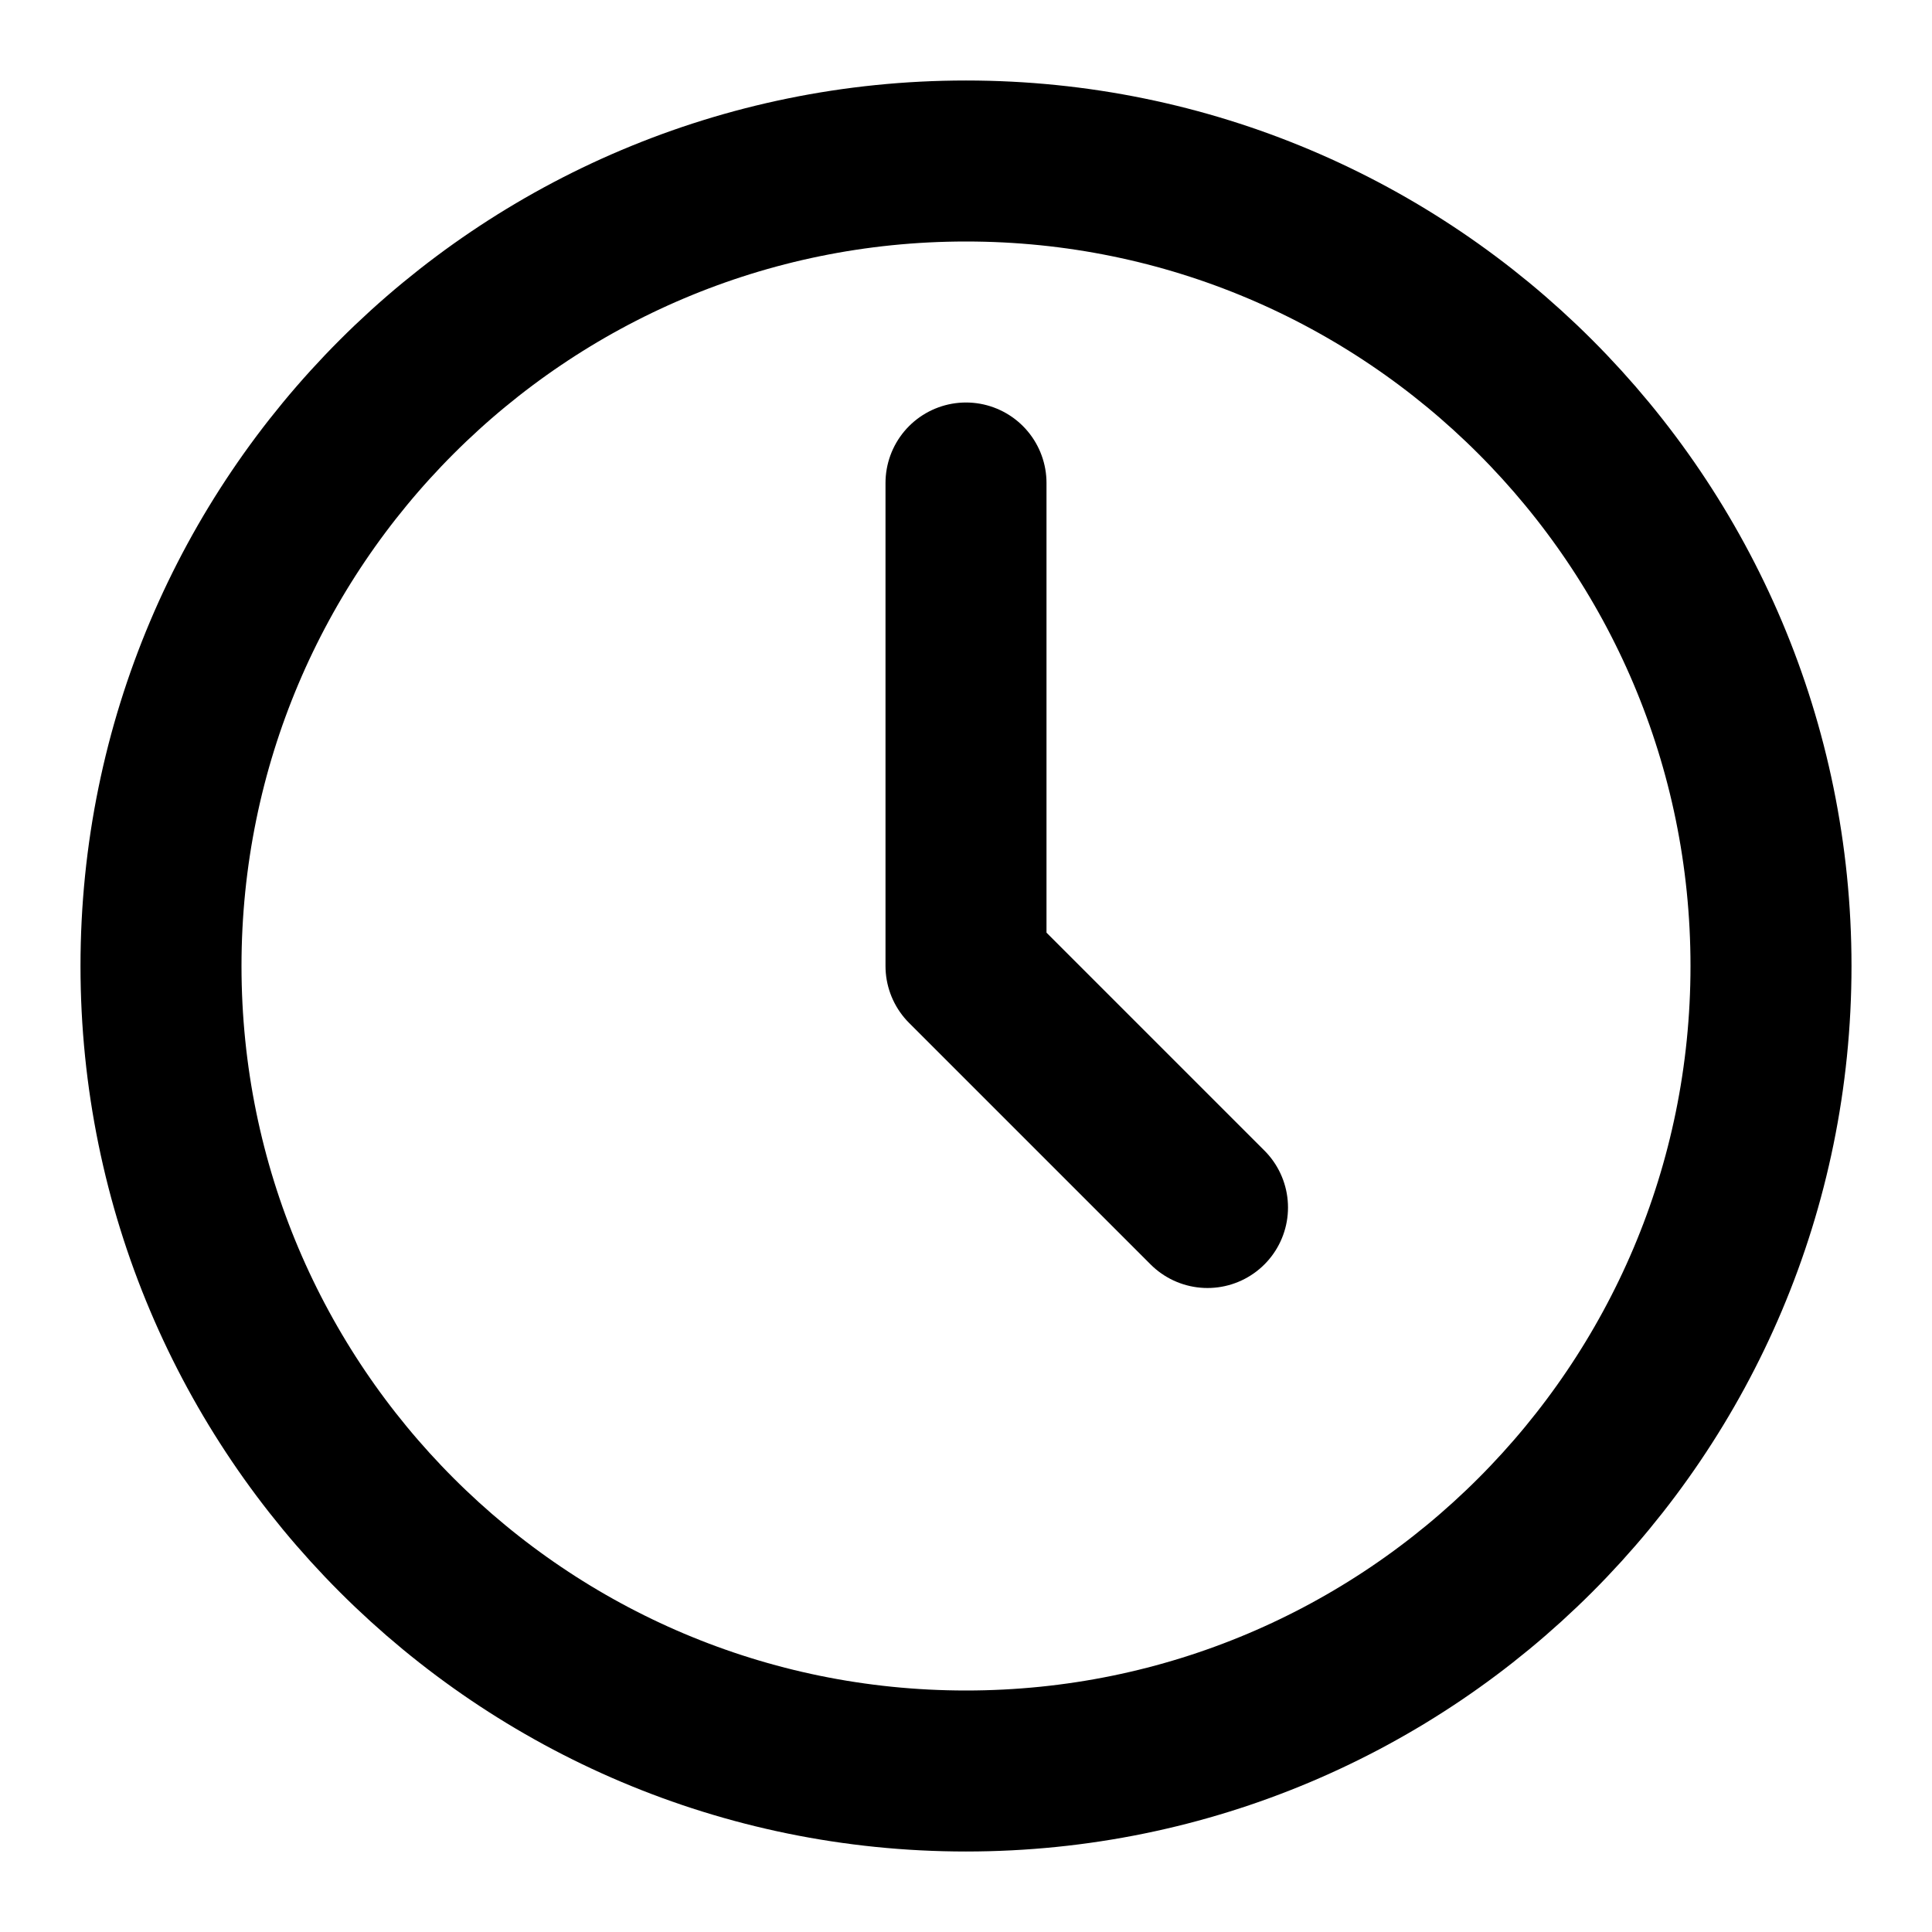
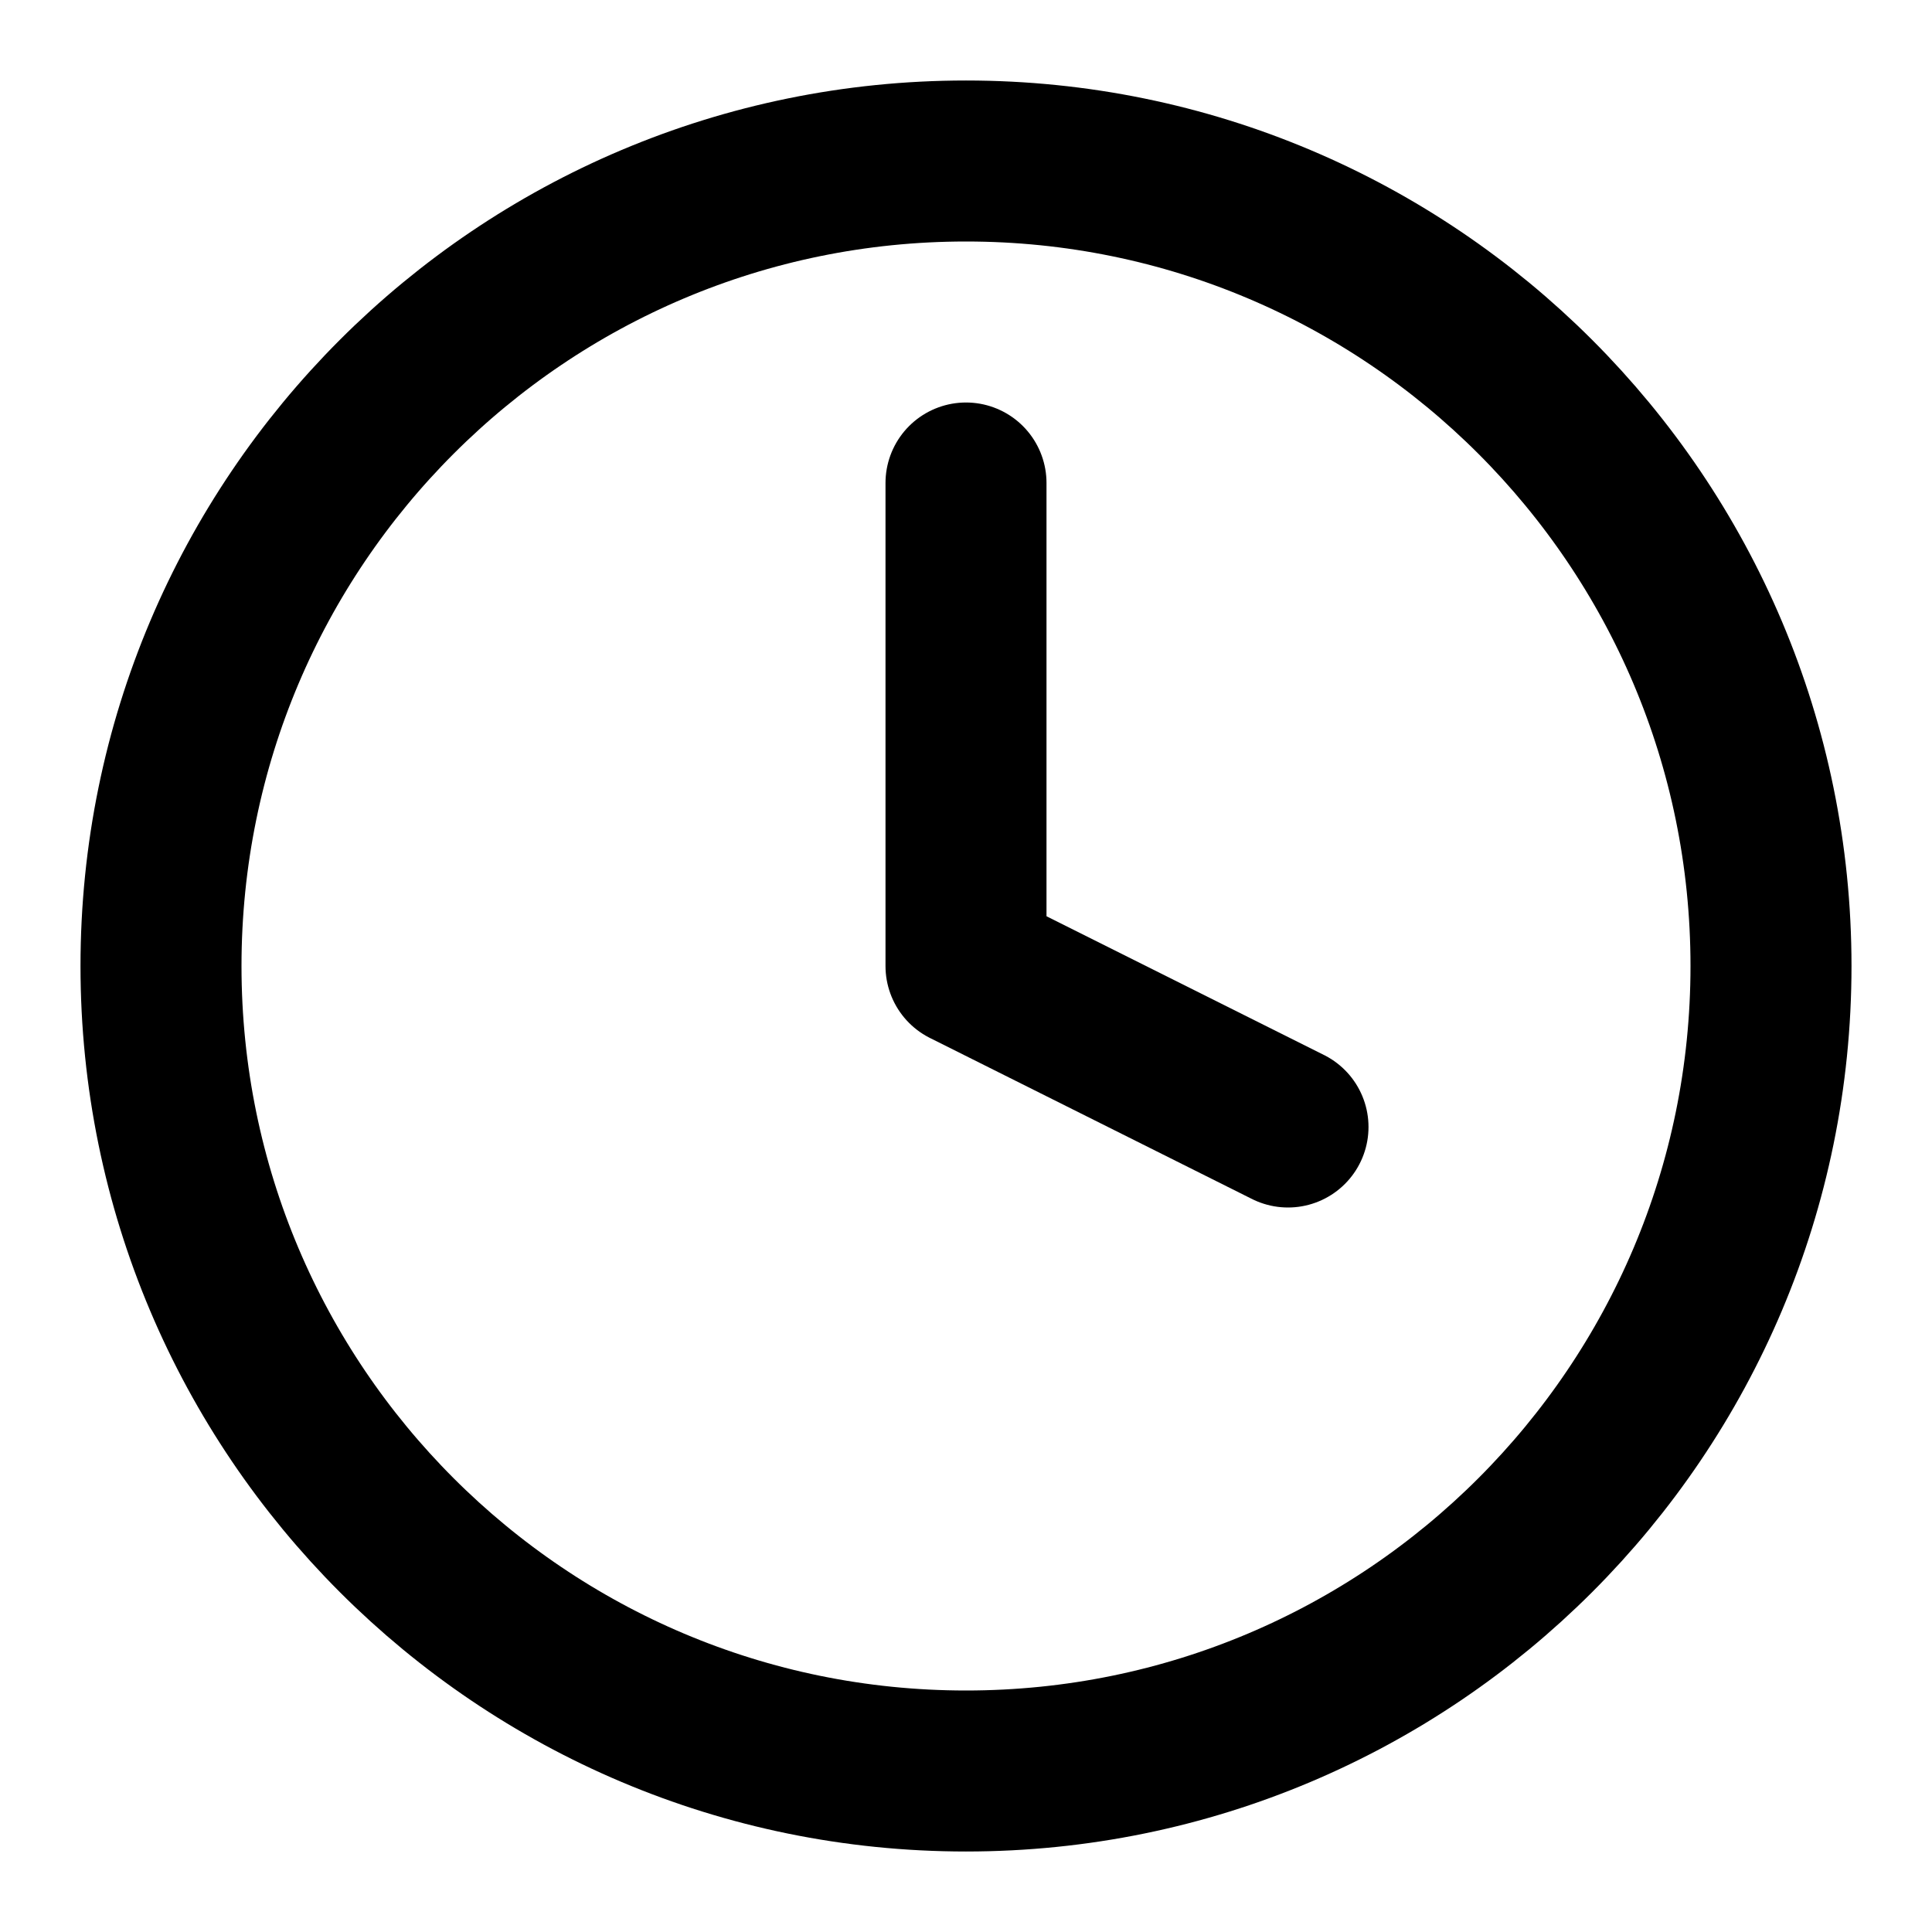
<svg xmlns="http://www.w3.org/2000/svg" width="24" height="24" viewBox="0 0 24 24" fill="none" stroke="currentColor" stroke-width="2" stroke-linecap="round" stroke-linejoin="round">
  <circle cx="12" cy="12" r="10" />
-   <polyline points="12 6 12 12 15 15" />
+   <polyline points="12 6 12 12 16 14" />
</svg>
